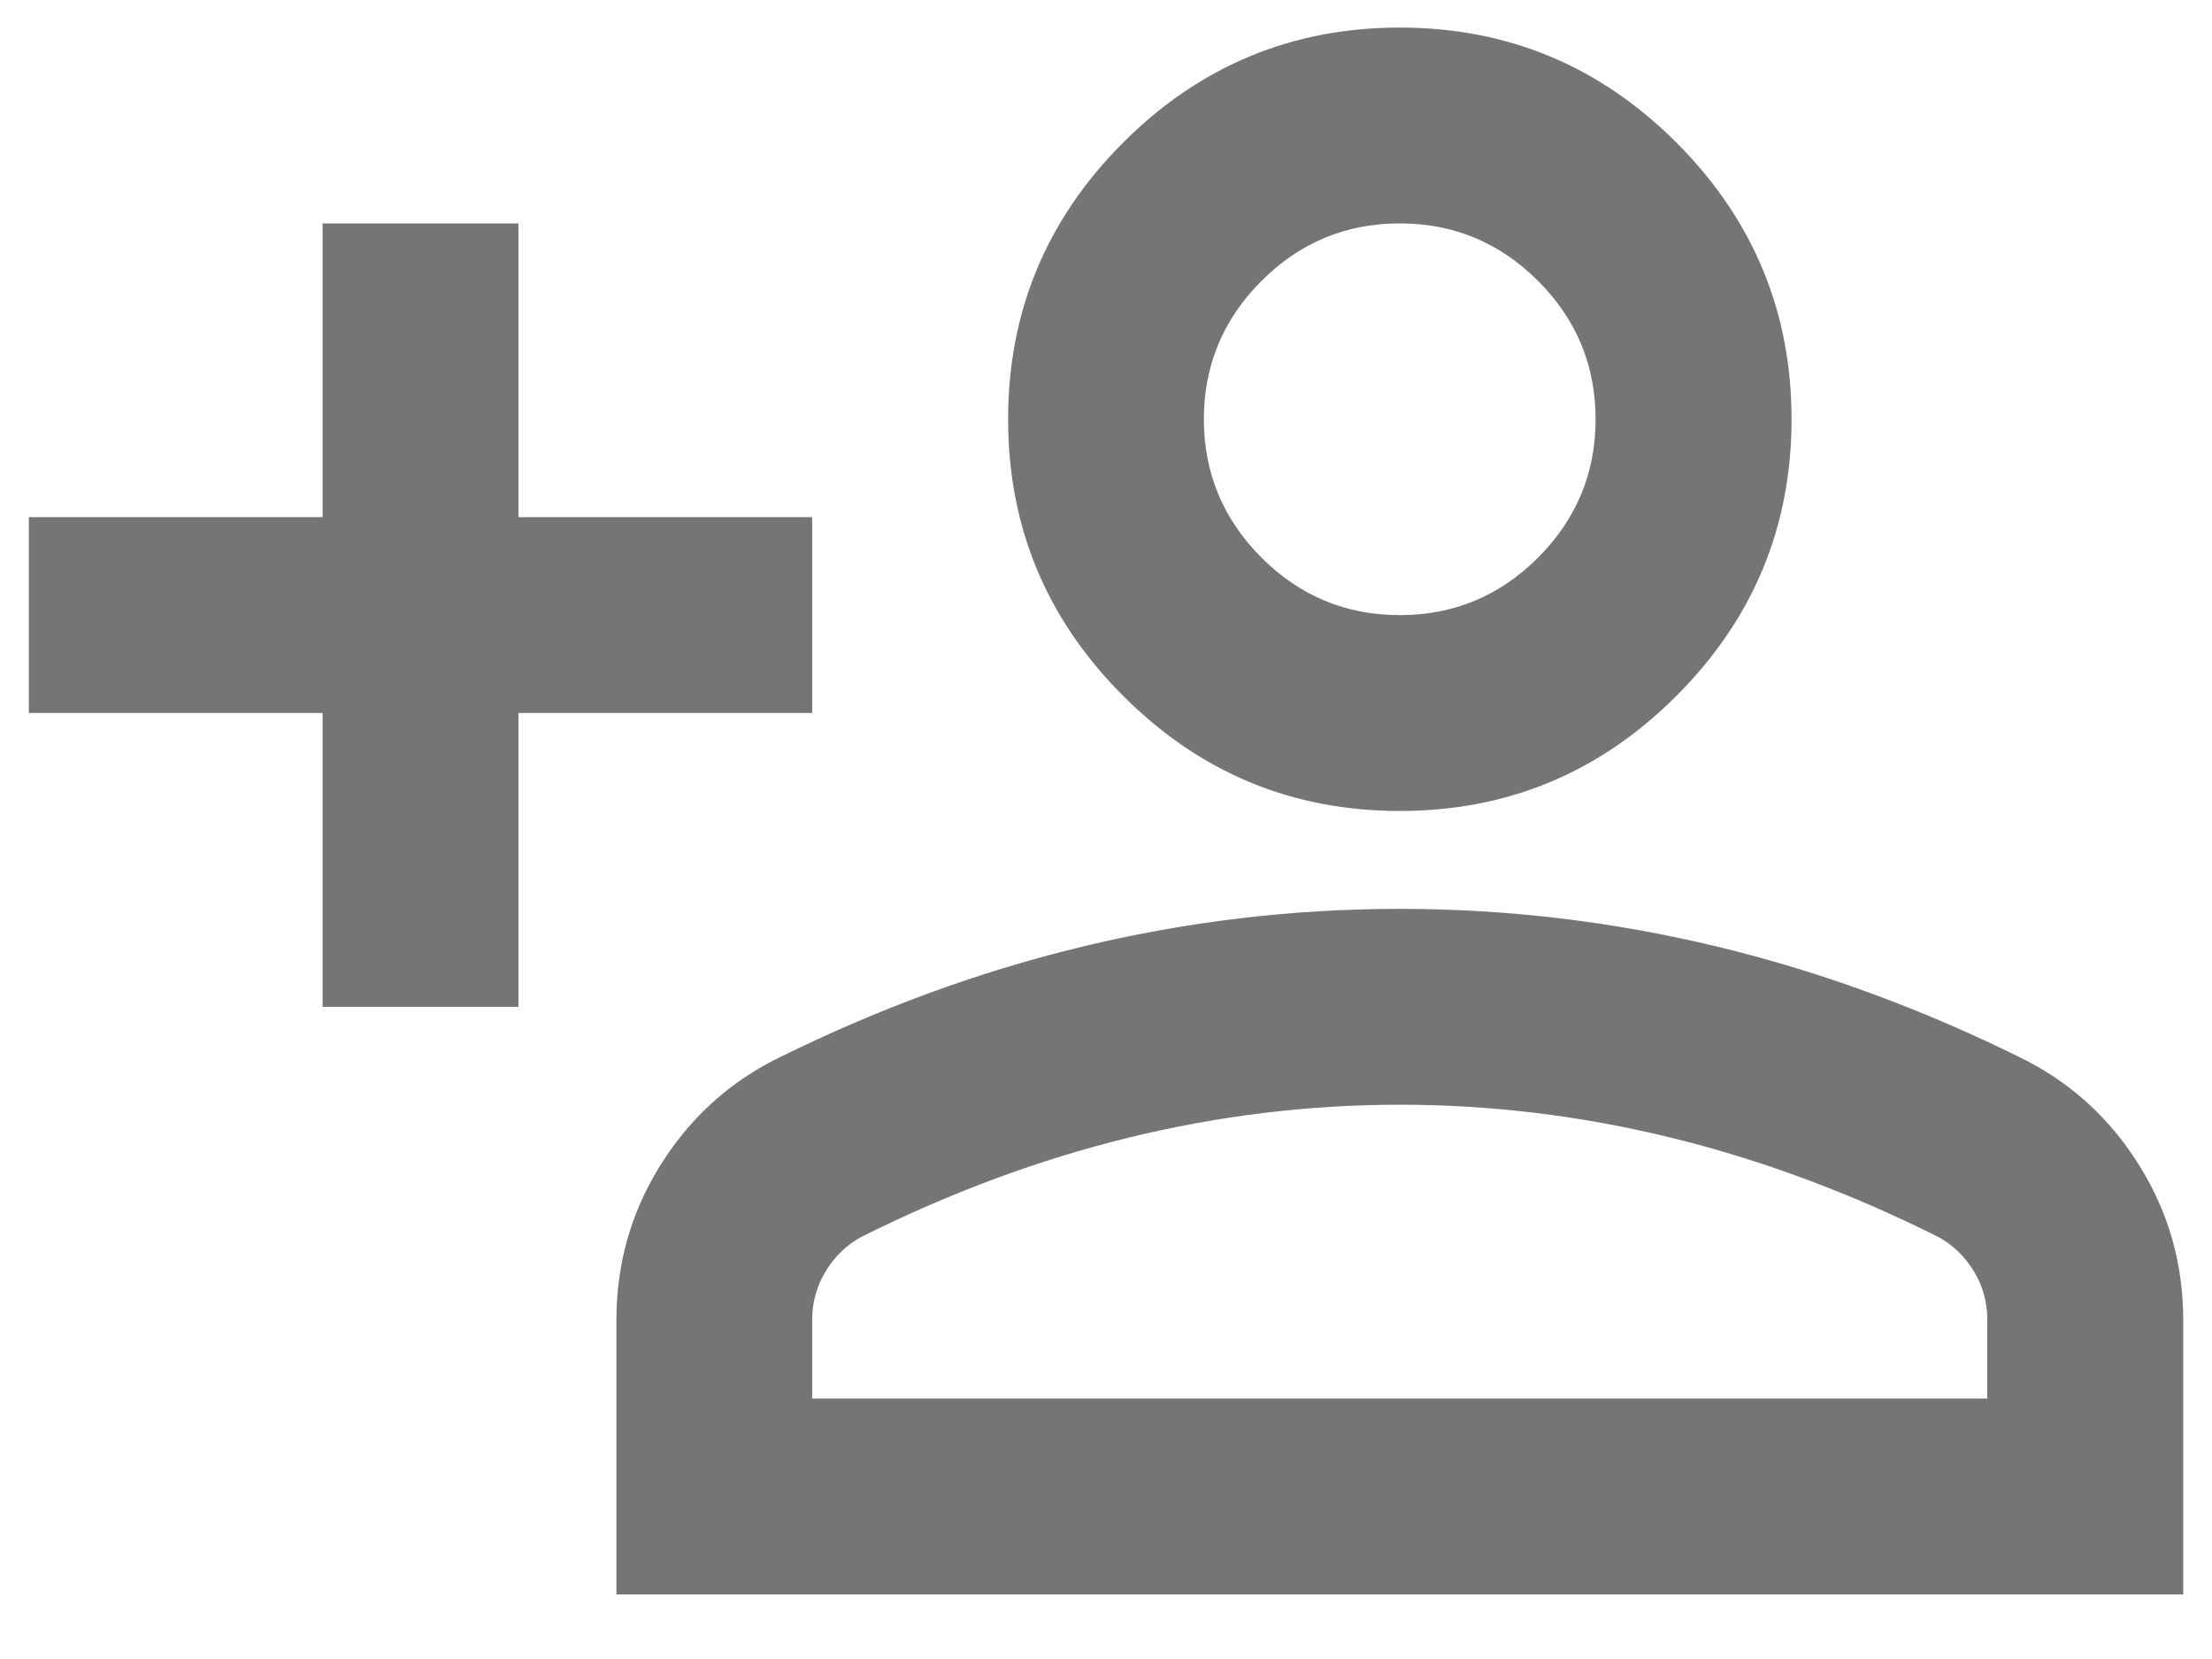
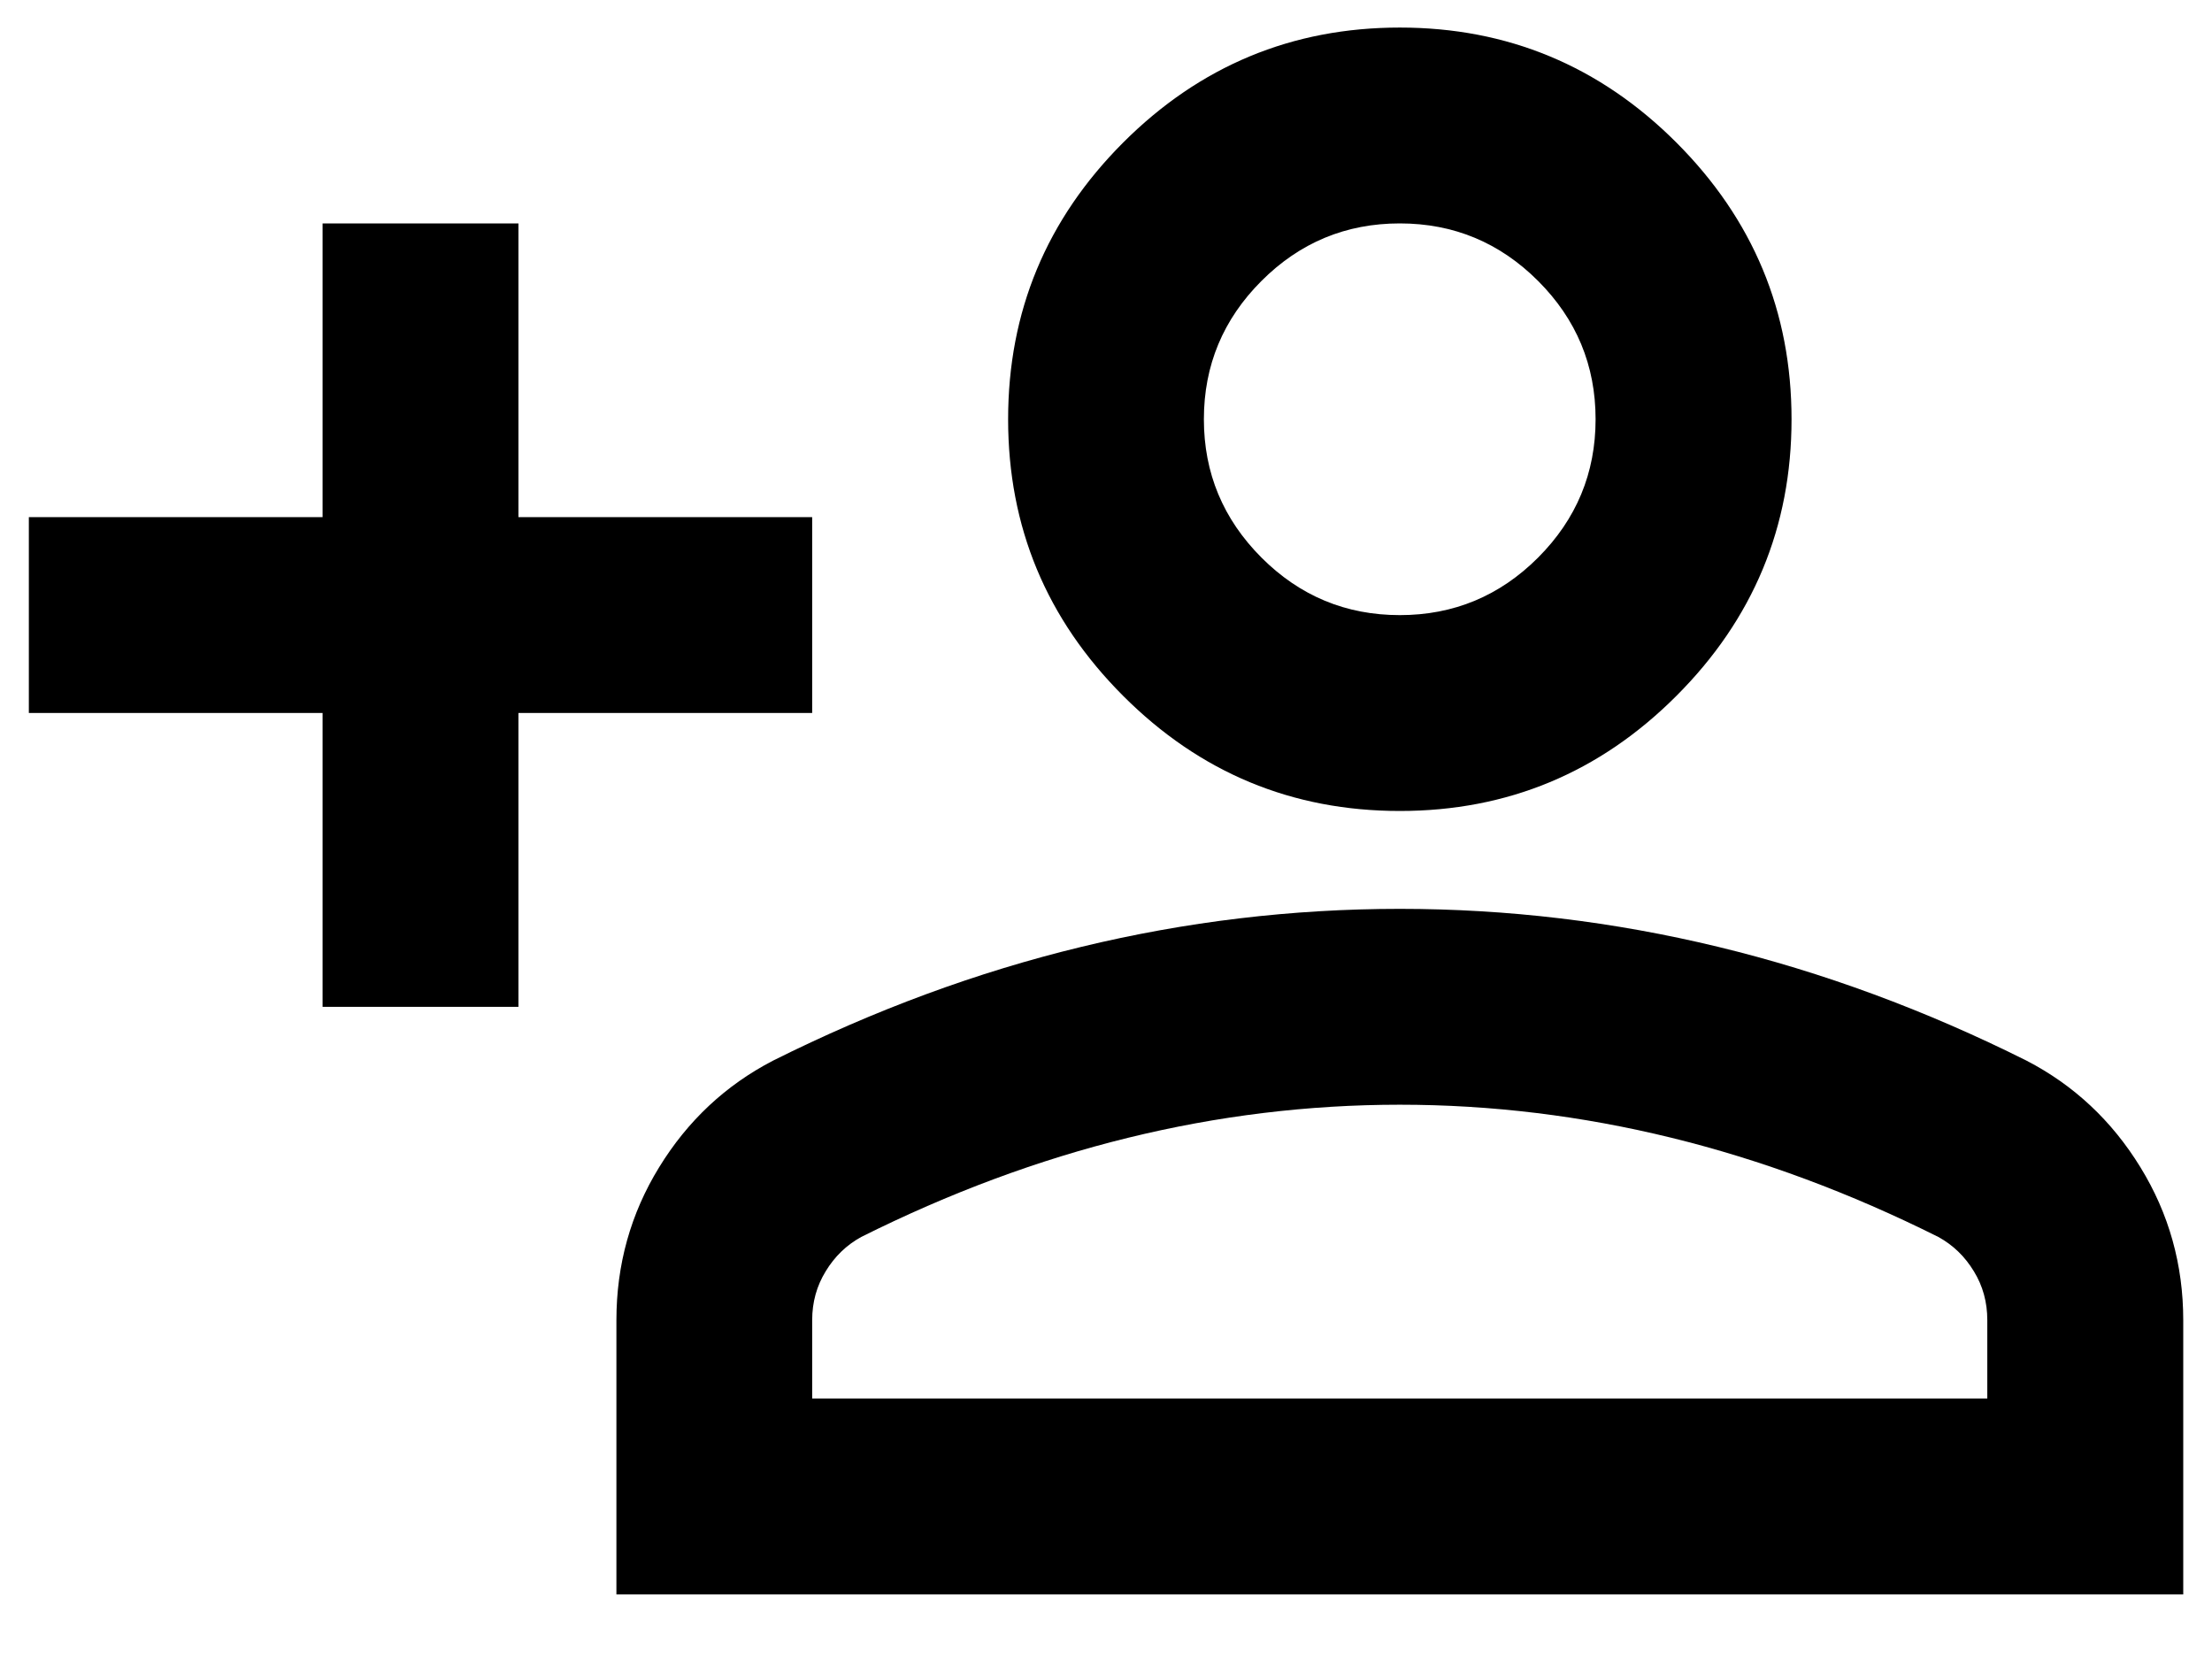
<svg xmlns="http://www.w3.org/2000/svg" width="24" height="18" viewBox="0 0 24 18" fill="none">
-   <path d="M5.625 10.924V7.736H8.812V5.611H5.625V2.424H3.5V5.611H0.313V7.736H3.5V10.924H5.625ZM15.188 8.799C16.356 8.799 17.357 8.383 18.189 7.55C19.021 6.718 19.438 5.718 19.438 4.549C19.438 3.38 19.021 2.38 18.189 1.547C17.357 0.715 16.356 0.299 15.188 0.299C14.019 0.299 13.018 0.715 12.186 1.547C11.354 2.38 10.938 3.38 10.938 4.549C10.938 5.718 11.354 6.718 12.186 7.55C13.018 8.383 14.019 8.799 15.188 8.799ZM23.688 17.299V14.324C23.688 13.722 23.533 13.168 23.223 12.664C22.913 12.159 22.501 11.774 21.988 11.508C20.89 10.959 19.774 10.547 18.641 10.273C17.507 9.999 16.356 9.861 15.188 9.861C14.019 9.861 12.868 9.999 11.734 10.273C10.601 10.547 9.485 10.959 8.387 11.508C7.874 11.774 7.462 12.159 7.152 12.664C6.842 13.168 6.688 13.722 6.688 14.324V17.299H23.688ZM21.562 15.174H8.812V14.324C8.812 14.129 8.861 13.952 8.959 13.793C9.056 13.633 9.184 13.509 9.344 13.421C10.3 12.943 11.265 12.584 12.239 12.345C13.213 12.106 14.196 11.986 15.188 11.986C16.179 11.986 17.162 12.106 18.136 12.345C19.11 12.584 20.075 12.943 21.031 13.421C21.191 13.509 21.319 13.633 21.416 13.793C21.514 13.952 21.562 14.129 21.562 14.324V15.174ZM15.188 6.674C14.603 6.674 14.103 6.466 13.687 6.05C13.271 5.633 13.062 5.133 13.062 4.549C13.062 3.964 13.271 3.464 13.687 3.048C14.103 2.632 14.603 2.424 15.188 2.424C15.772 2.424 16.272 2.632 16.688 3.048C17.104 3.464 17.312 3.964 17.312 4.549C17.312 5.133 17.104 5.633 16.688 6.05C16.272 6.466 15.772 6.674 15.188 6.674Z" fill="#757575" />
+   <path d="M5.625 10.924V7.736H8.812V5.611H5.625V2.424H3.5V5.611H0.313V7.736H3.5V10.924H5.625ZM15.188 8.799C16.356 8.799 17.357 8.383 18.189 7.55C19.021 6.718 19.438 5.718 19.438 4.549C19.438 3.38 19.021 2.38 18.189 1.547C17.357 0.715 16.356 0.299 15.188 0.299C14.019 0.299 13.018 0.715 12.186 1.547C11.354 2.38 10.938 3.38 10.938 4.549C10.938 5.718 11.354 6.718 12.186 7.55C13.018 8.383 14.019 8.799 15.188 8.799ZM23.688 17.299V14.324C23.688 13.722 23.533 13.168 23.223 12.664C22.913 12.159 22.501 11.774 21.988 11.508C20.89 10.959 19.774 10.547 18.641 10.273C17.507 9.999 16.356 9.861 15.188 9.861C14.019 9.861 12.868 9.999 11.734 10.273C10.601 10.547 9.485 10.959 8.387 11.508C7.874 11.774 7.462 12.159 7.152 12.664C6.842 13.168 6.688 13.722 6.688 14.324V17.299H23.688ZM21.562 15.174H8.812V14.324C8.812 14.129 8.861 13.952 8.959 13.793C9.056 13.633 9.184 13.509 9.344 13.421C10.3 12.943 11.265 12.584 12.239 12.345C13.213 12.106 14.196 11.986 15.188 11.986C16.179 11.986 17.162 12.106 18.136 12.345C19.11 12.584 20.075 12.943 21.031 13.421C21.191 13.509 21.319 13.633 21.416 13.793C21.514 13.952 21.562 14.129 21.562 14.324V15.174ZM15.188 6.674C14.603 6.674 14.103 6.466 13.687 6.05C13.271 5.633 13.062 5.133 13.062 4.549C13.062 3.964 13.271 3.464 13.687 3.048C14.103 2.632 14.603 2.424 15.188 2.424C15.772 2.424 16.272 2.632 16.688 3.048C17.104 3.464 17.312 3.964 17.312 4.549C17.312 5.133 17.104 5.633 16.688 6.05C16.272 6.466 15.772 6.674 15.188 6.674Z" fill="currentColor" />
</svg>
